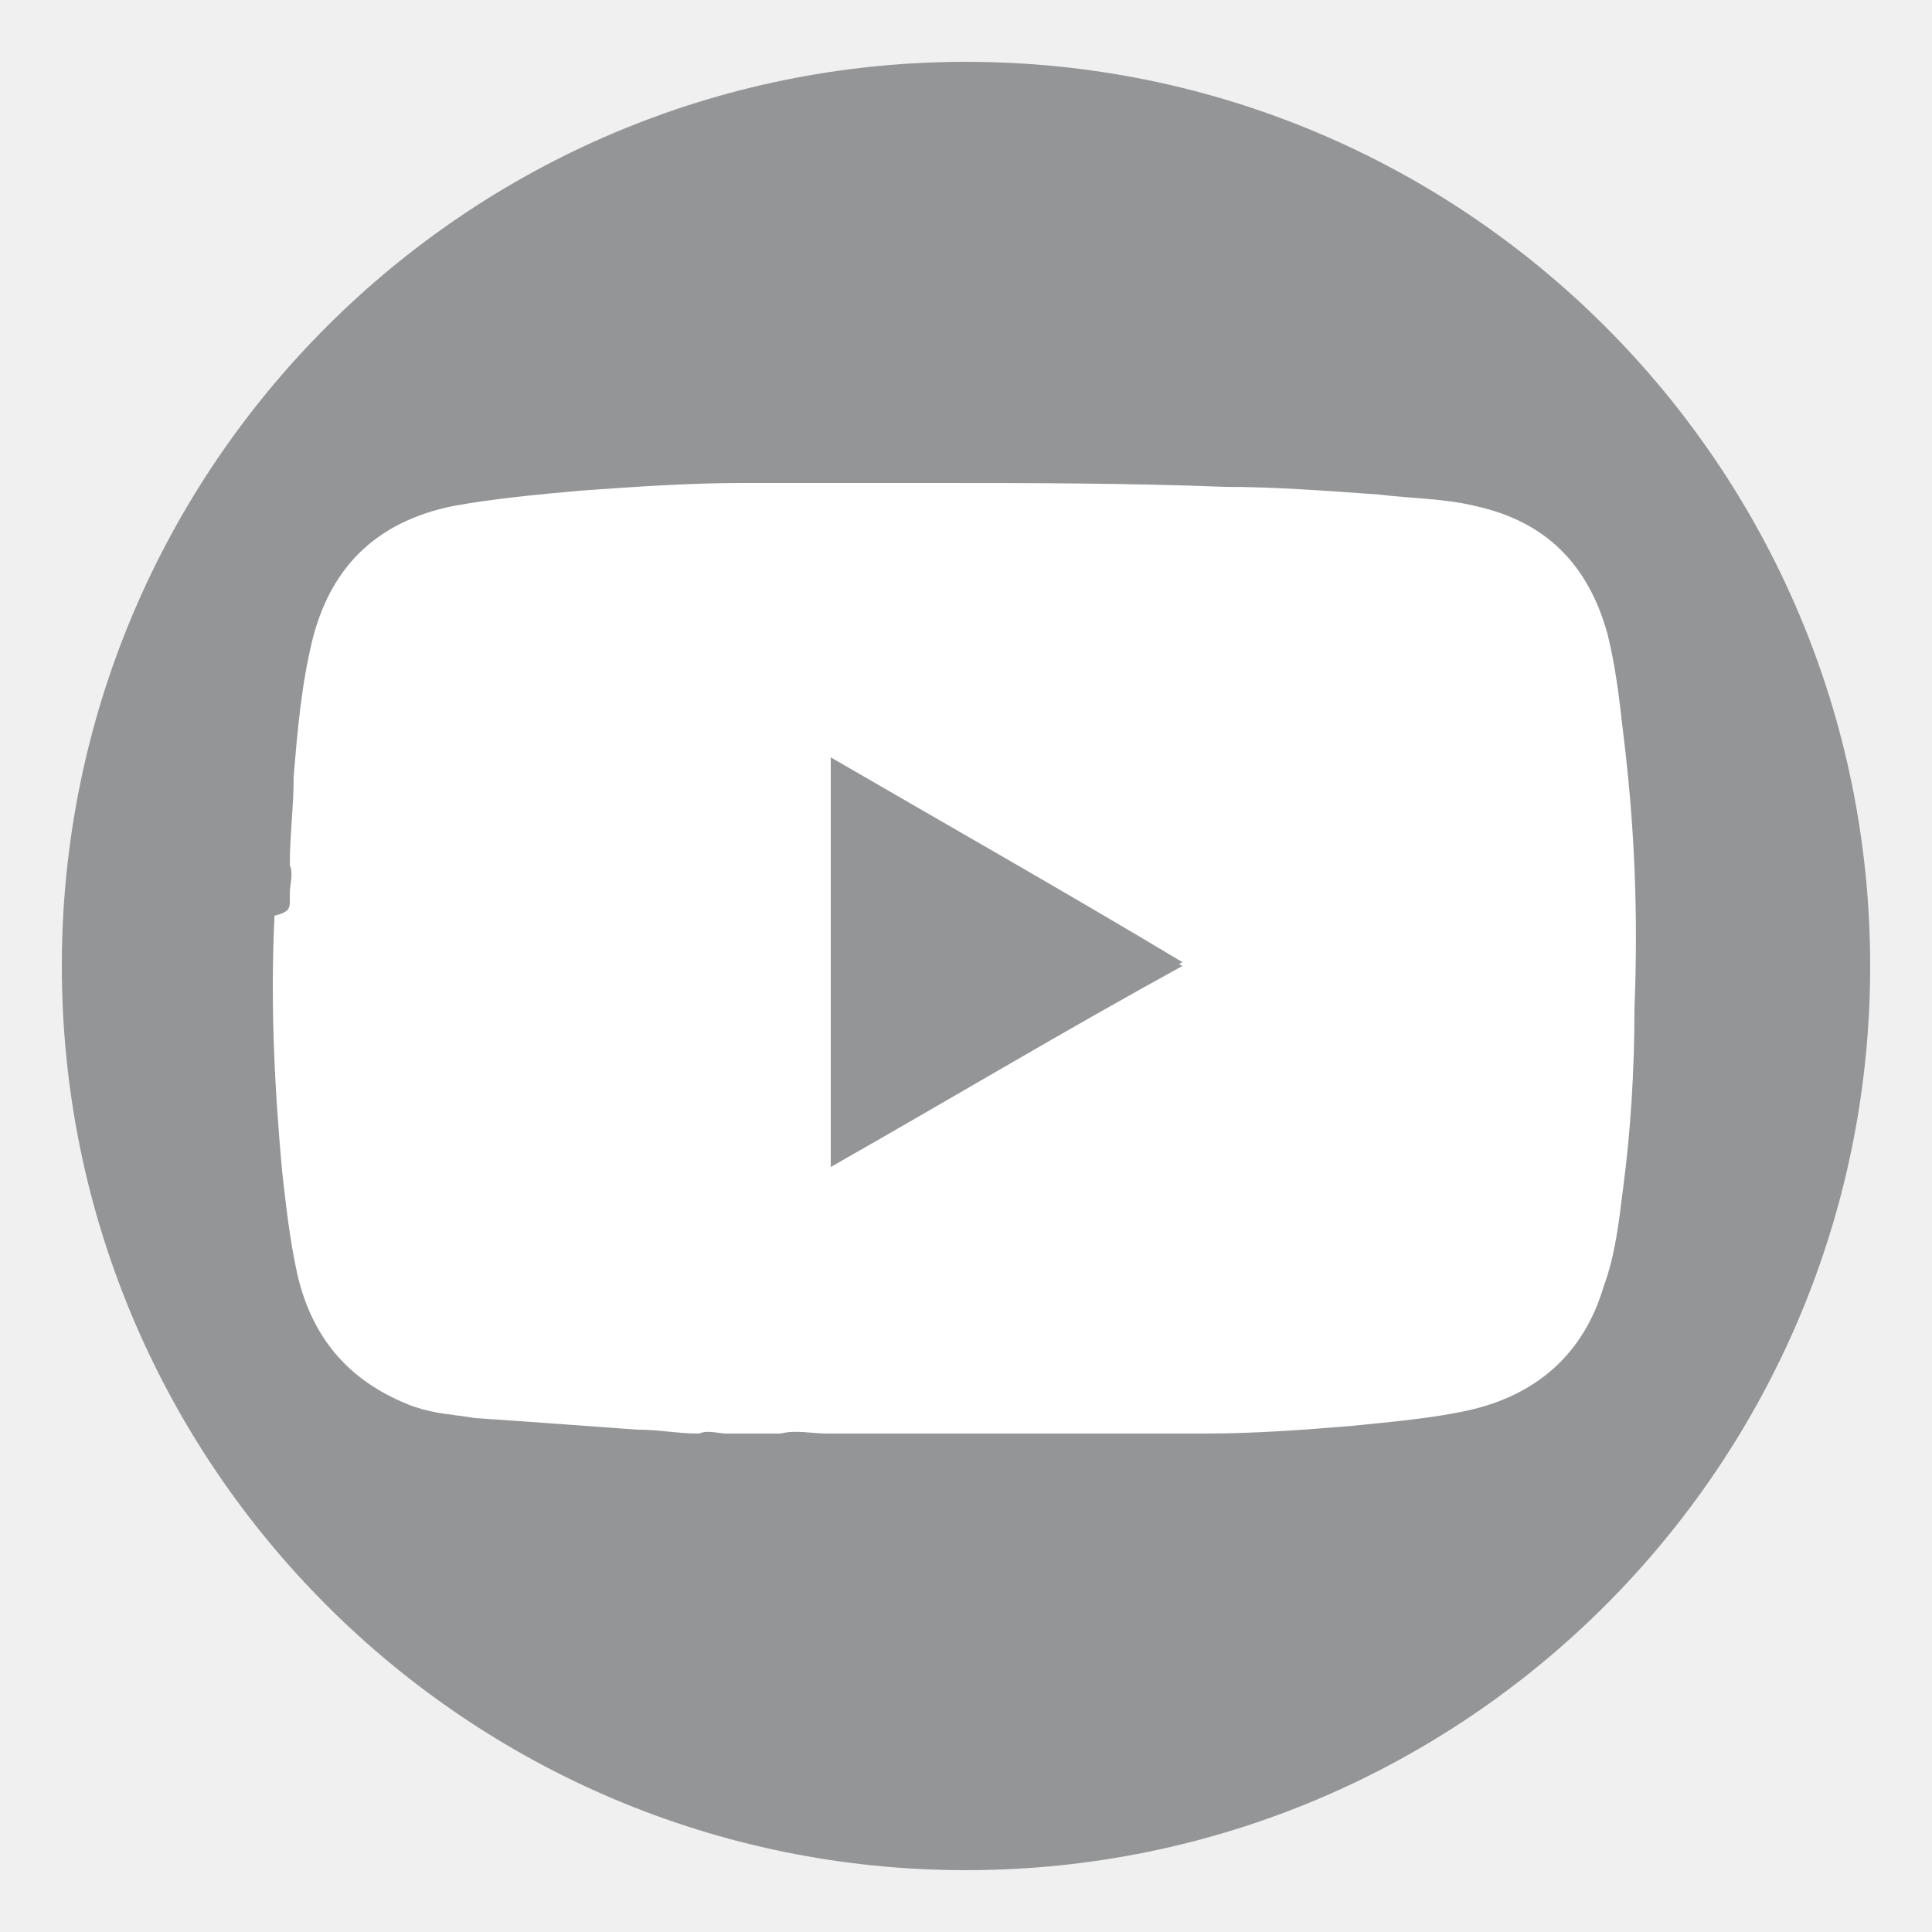
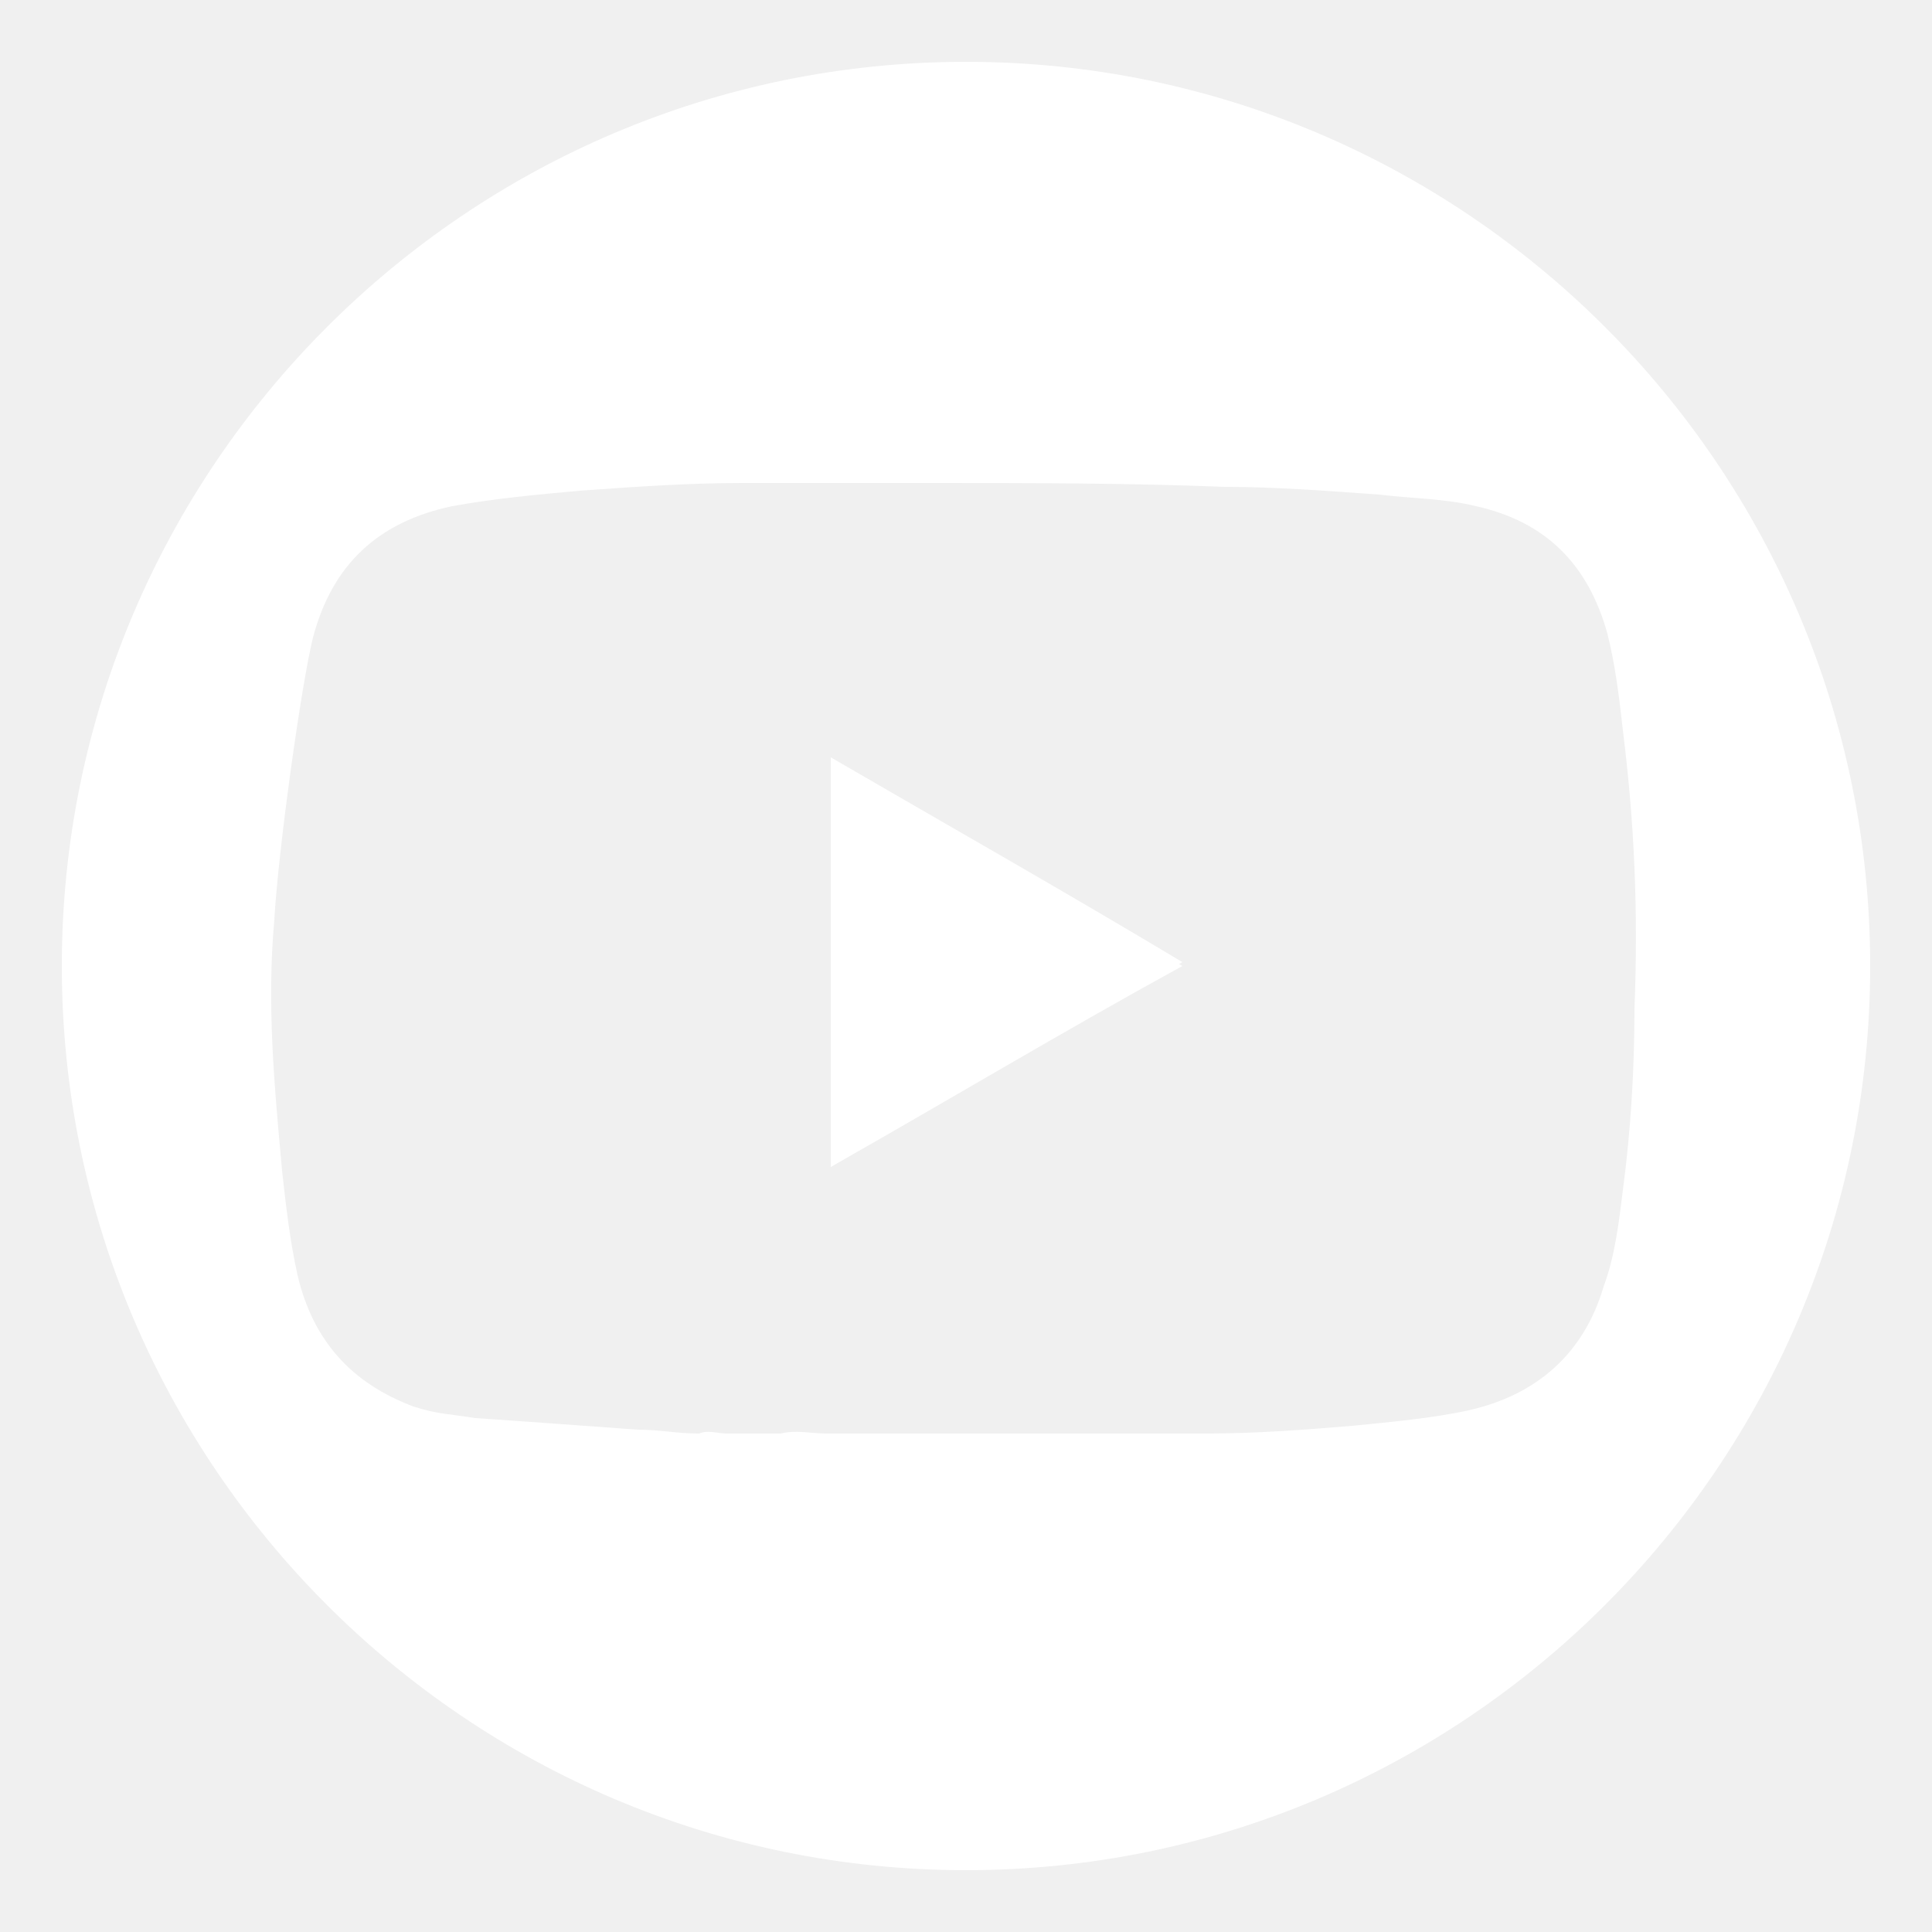
<svg xmlns="http://www.w3.org/2000/svg" version="1.1" id="Layer_1" x="0px" y="0px" viewBox="0 0 50 50" style="enable-background:new 0 0 50 50;" xml:space="preserve">
  <style type="text/css">
- 	.st0{fill:#FFFFFF;}
- 	.st1{fill:#F4D037;}
- 	.st2{fill:#3B5998;}
- 	.st3{fill:#A53A3A;}
- 	.st4{fill:#FF0000;}
- 	.st5{fill:#935300;}
- 	.st6{fill:#939597;}
- 	.st7{fill:#EA872D;}
+ 	.st0{fill:#FF0000;}
+ 	.st1{fill:#FFFFFF;}
</style>
+   <path class="st0" d="M24.3,24.9c0.4,0,0.8,0,1.2,0c-0.3,0-0.7,0-0.9,0C24.5,25,24.4,25,24.3,24.9z" />
+   <path class="st0" d="M24.3,25c0.4,0,0.8-0.1,1.2,0c-0.1,0.1-0.2,0-0.3,0C25,25,24.6,25,24.3,25z" />
+   <path class="st0" d="M25.5,24.9c-0.3,0-0.7,0.1-0.9,0c0.2-0.1,0.4,0,0.6,0C25.2,24.9,25.3,24.9,25.5,24.9z" />
+   <path class="st0" d="M24.6,25c0.3,0,0.5-0.1,0.8,0C25.1,25,24.8,25,24.6,25z" />
+   <path class="st0" d="M25,24.6c0,0.2,0,0.5,0,0.7C25,25.1,24.9,24.8,25,24.6z" />
+   <path class="st0" d="M24.6,24.9c0.2,0,0.5,0,0.7,0C25.1,25,24.8,25,24.6,24.9z" />
  <g>
-     <circle class="st6" cx="25" cy="25" r="23.4" />
-     <path class="st4" d="M24.3,24.9c0.4,0,0.8,0,1.2,0c-0.3,0-0.7,0-0.9,0C24.5,25,24.4,25,24.3,24.9z" />
-     <path class="st4" d="M24.3,25c0.4,0,0.8-0.1,1.2,0c-0.1,0.1-0.2,0-0.3,0C25,25,24.6,25,24.3,25z" />
-     <path class="st4" d="M25.5,24.9c-0.3,0-0.7,0.1-0.9,0c0.2-0.1,0.4,0,0.6,0C25.2,24.9,25.3,24.9,25.5,24.9z" />
-     <path class="st4" d="M24.6,25c0.3,0,0.5-0.1,0.8,0C25.1,25,24.8,25,24.6,25z" />
-     <path class="st4" d="M25,24.6c0,0.2,0,0.5,0,0.7C25,25.1,24.9,24.8,25,24.6z" />
-     <path class="st4" d="M24.6,24.9c0.2,0,0.5,0,0.7,0C25.1,25,24.8,25,24.6,24.9z" />
-     <path class="st0" d="M7.5,23.3c0-0.1,0-0.1,0-0.2c0-0.2,0.1-0.5,0-0.7c0-0.8,0.1-1.5,0.1-2.3c0.1-1.2,0.2-2.4,0.5-3.6   c0.5-1.9,1.7-3,3.6-3.4c1.1-0.2,2.2-0.3,3.3-0.4c1.4-0.1,2.8-0.2,4.2-0.2c0.3,0,0.7,0,0.9,0c0.1,0,0.1,0,0.2,0c0.2,0,0.4,0,0.6,0   c1,0,2.1,0,3.2,0c2.5,0,5.1,0,7.6,0.1c1.3,0,2.6,0.1,4,0.2c0.8,0.1,1.7,0.1,2.5,0.3c1.8,0.4,2.9,1.5,3.4,3.3   c0.2,0.8,0.3,1.6,0.4,2.5c0.3,2.4,0.4,4.7,0.3,7.2c0,1.6-0.1,3.2-0.3,4.7c-0.1,0.8-0.2,1.7-0.5,2.5c-0.5,1.7-1.7,2.8-3.5,3.2   c-0.9,0.2-2,0.3-3,0.4c-1.2,0.1-2.5,0.2-3.8,0.2c-0.3,0-0.5,0-0.8,0c-0.1,0-0.1,0-0.2,0c-0.1,0-0.2,0-0.3,0c-0.3,0-0.6,0-0.8,0   c-0.4,0-0.8,0-1.2,0c-0.1,0-0.2,0-0.2,0c-0.2,0-0.4,0-0.6,0c-1.2,0-2.5,0-3.7,0c-0.4,0-0.8,0-1.1,0c-0.2,0-0.4,0-0.7,0   c-0.1,0-0.1,0-0.2,0c-0.4,0-0.8-0.1-1.2,0c-0.3,0-0.6,0-0.8,0c-0.1,0-0.2,0-0.4,0c-0.1,0-0.1,0-0.2,0c-0.2,0-0.5-0.1-0.7,0   c-0.6,0-1-0.1-1.6-0.1c-1.4-0.1-2.7-0.2-4.2-0.3c-0.6-0.1-1-0.1-1.6-0.3c-1.6-0.6-2.6-1.7-3-3.4c-0.2-0.9-0.3-1.8-0.4-2.7   c-0.2-2.2-0.3-4.3-0.2-6.5v-0.1C7.5,23.6,7.5,23.5,7.5,23.3z M21.5,30.2c3-1.8,6-3.5,9.1-5.3c-3-1.8-6-3.5-9.1-5.3   C21.5,23.2,21.5,26.7,21.5,30.2z" />
-     <path class="st6" d="M21.5,30.2c0-3.5,0-7,0-10.5c3,1.8,6,3.5,9.1,5.3C27.5,26.7,24.5,28.5,21.5,30.2z" />
+     <path class="st1" d="M21.5,30.2c3-1.8,6-3.5,9.1-5.3c-3-1.8-6-3.5-9.1-5.3C21.5,23.2,21.5,26.7,21.5,30.2z" />
+     <path class="st1" d="M25,1.6C12.1,1.6,1.6,12.1,1.6,25S12.1,48.4,25,48.4S48.4,37.9,48.4,25S37.9,1.6,25,1.6z M42,30.8   c-0.1,0.8-0.2,1.7-0.5,2.5C41,35,39.8,36.1,38,36.5c-0.9,0.2-2,0.3-3,0.4c-1.2,0.1-2.5,0.2-3.8,0.2c-0.3,0-0.5,0-0.8,0   c-0.1,0-0.1,0-0.2,0s-0.2,0-0.3,0c-0.3,0-0.6,0-0.8,0c-0.4,0-0.8,0-1.2,0c-0.1,0-0.2,0-0.2,0c-0.2,0-0.4,0-0.6,0   c-1.2,0-2.5,0-3.7,0c-0.4,0-0.8,0-1.1,0c-0.2,0-0.4,0-0.7,0c-0.1,0-0.1,0-0.2,0c-0.4,0-0.8-0.1-1.2,0c-0.3,0-0.6,0-0.8,0   c-0.1,0-0.2,0-0.4,0c-0.1,0-0.1,0-0.2,0c-0.2,0-0.5-0.1-0.7,0c-0.6,0-1-0.1-1.6-0.1c-1.4-0.1-2.7-0.2-4.2-0.3   c-0.6-0.1-1-0.1-1.6-0.3c-1.6-0.6-2.6-1.7-3-3.4c-0.2-0.9-0.3-1.8-0.4-2.7c-0.2-2.2-0.4-4.3-0.2-6.5c0.1-1.8,0.7-6.1,1-7.3   c0.5-1.9,1.7-3,3.6-3.4c1.1-0.2,2.2-0.3,3.3-0.4c1.4-0.1,2.8-0.2,4.2-0.2c0.3,0,0.7,0,0.9,0c0.1,0,0.1,0,0.2,0c0.2,0,0.4,0,0.6,0   c1,0,2.1,0,3.2,0c2.5,0,5.1,0,7.6,0.1c1.3,0,2.6,0.1,4,0.2c0.8,0.1,1.7,0.1,2.5,0.3c1.8,0.4,2.9,1.5,3.4,3.3   c0.2,0.8,0.3,1.6,0.4,2.5c0.3,2.4,0.4,4.7,0.3,7.2C42.3,27.7,42.2,29.3,42,30.8z" />
  </g>
+   <path class="st1" d="M21.5,30.2c0-3.5,0-7,0-10.5c3,1.8,6,3.5,9.1,5.3C27.5,26.7,24.5,28.5,21.5,30.2z" />
</svg>
